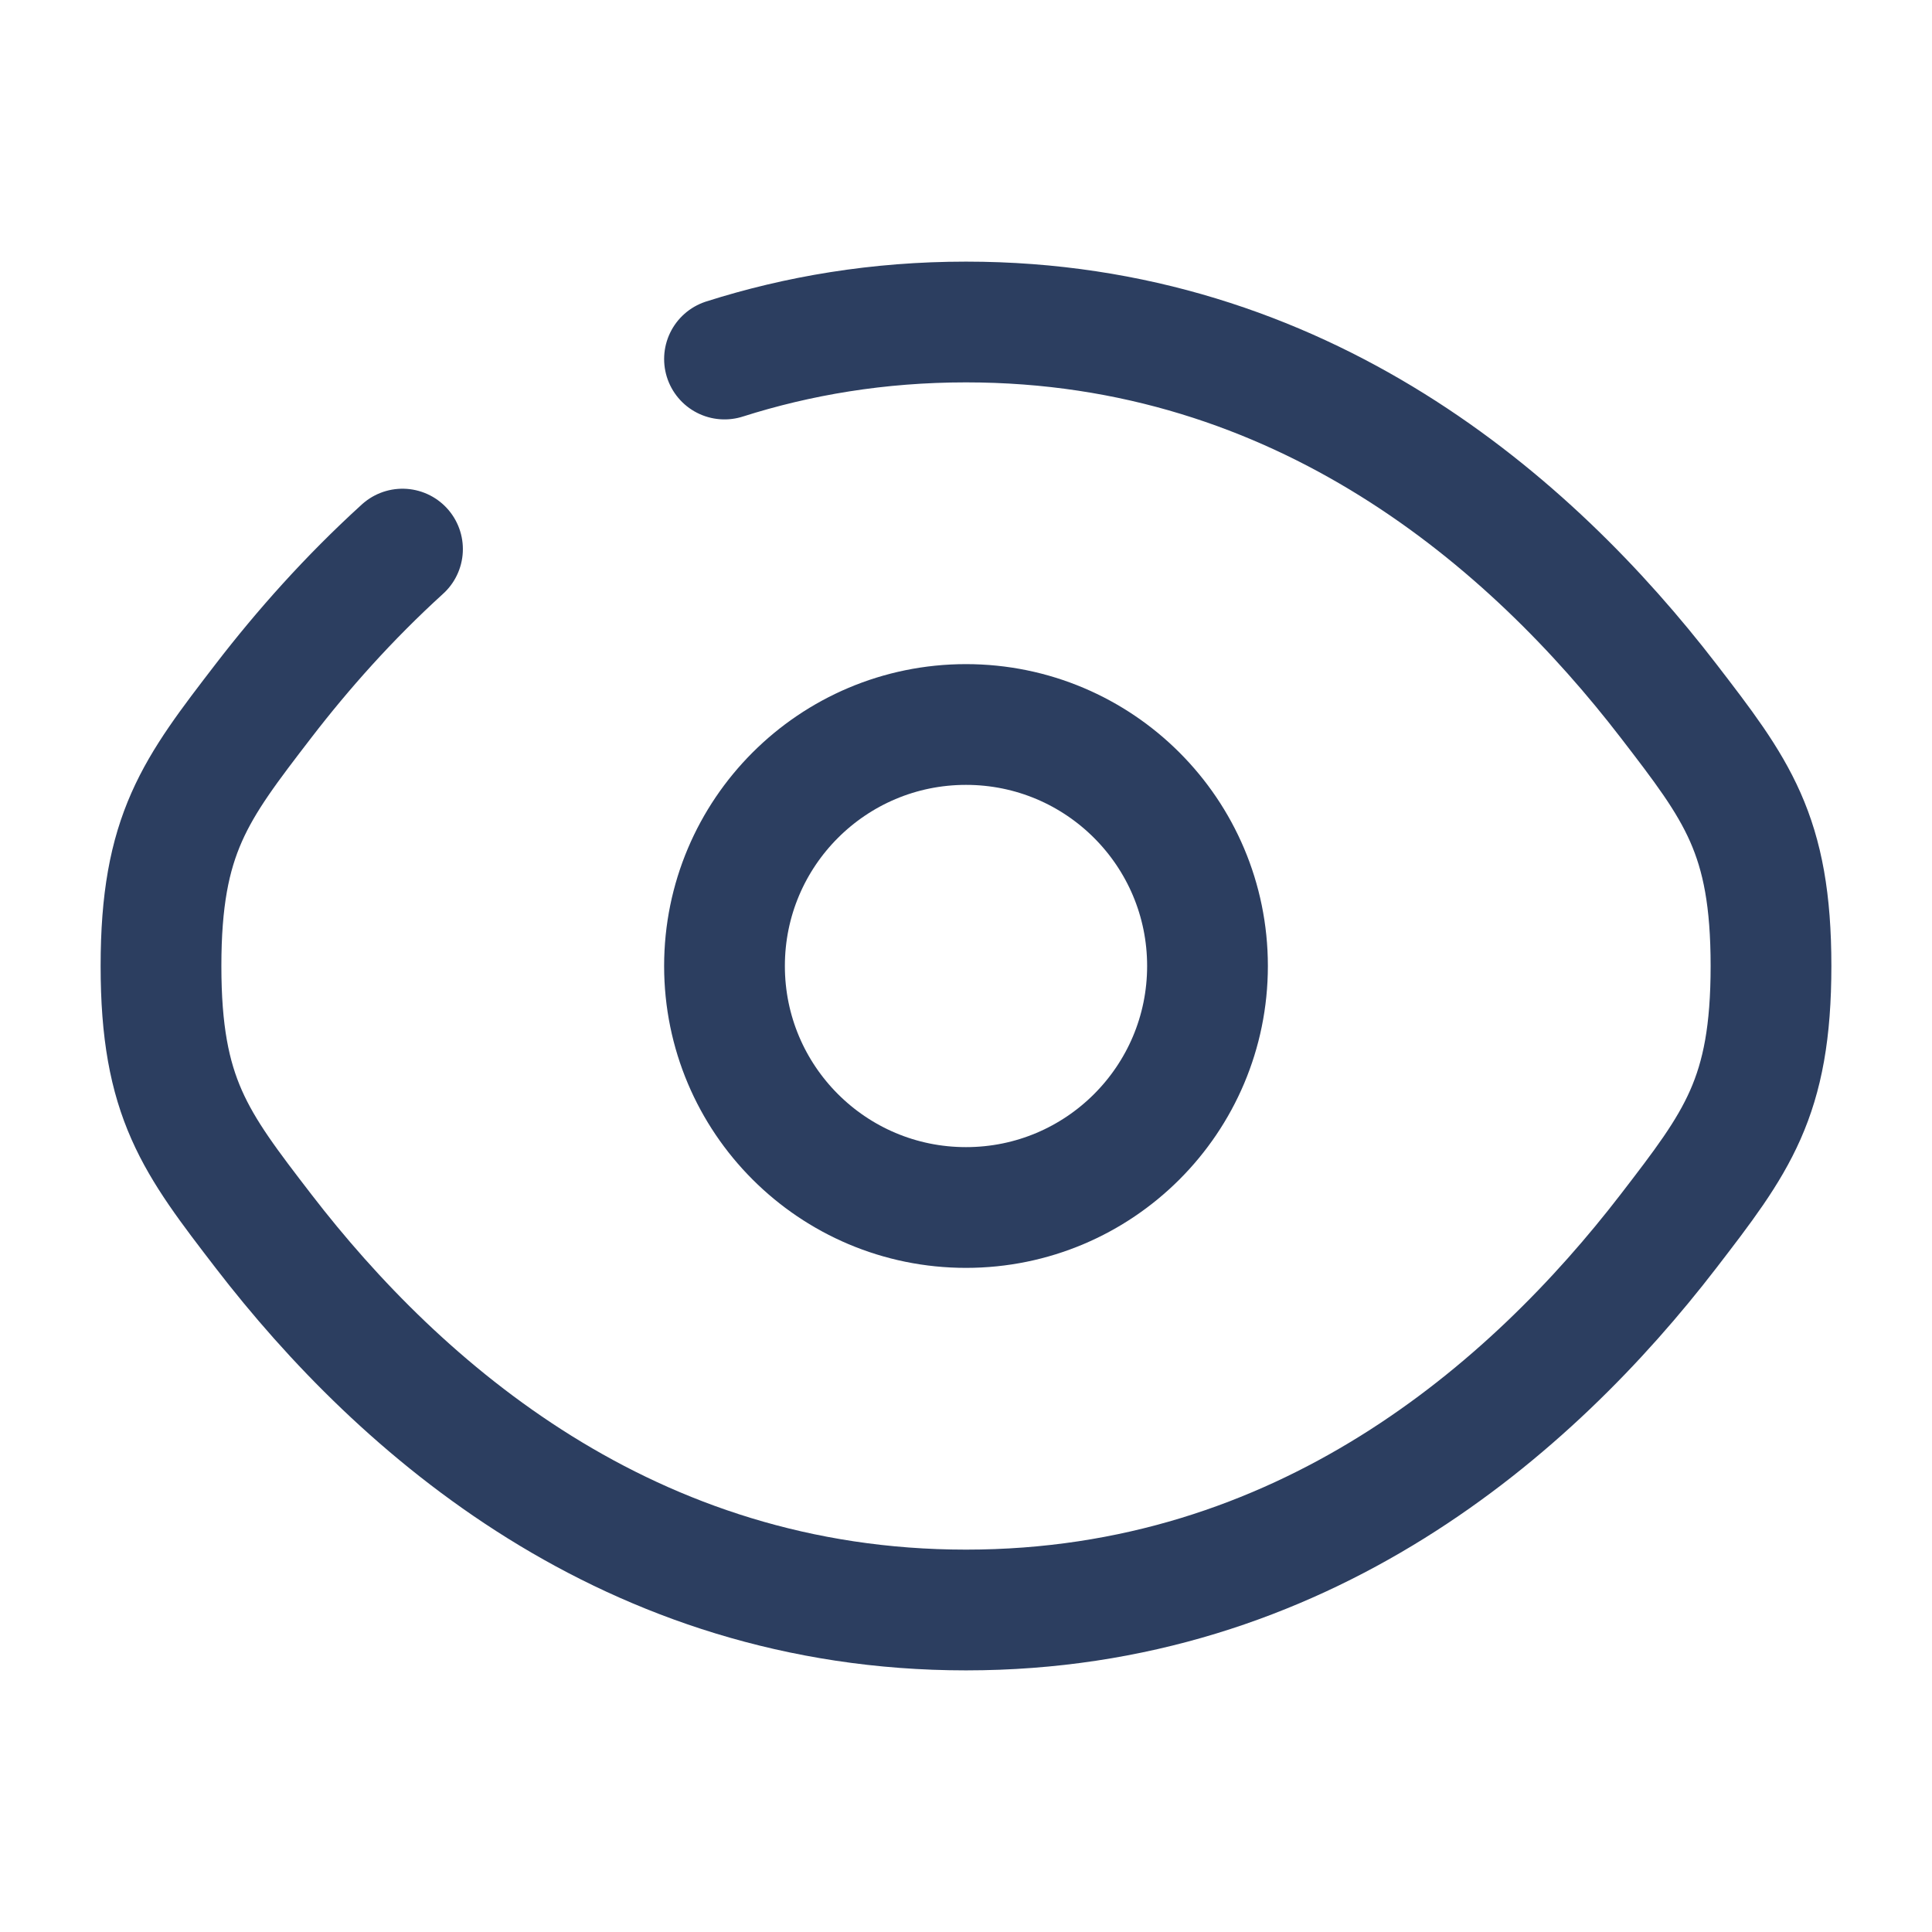
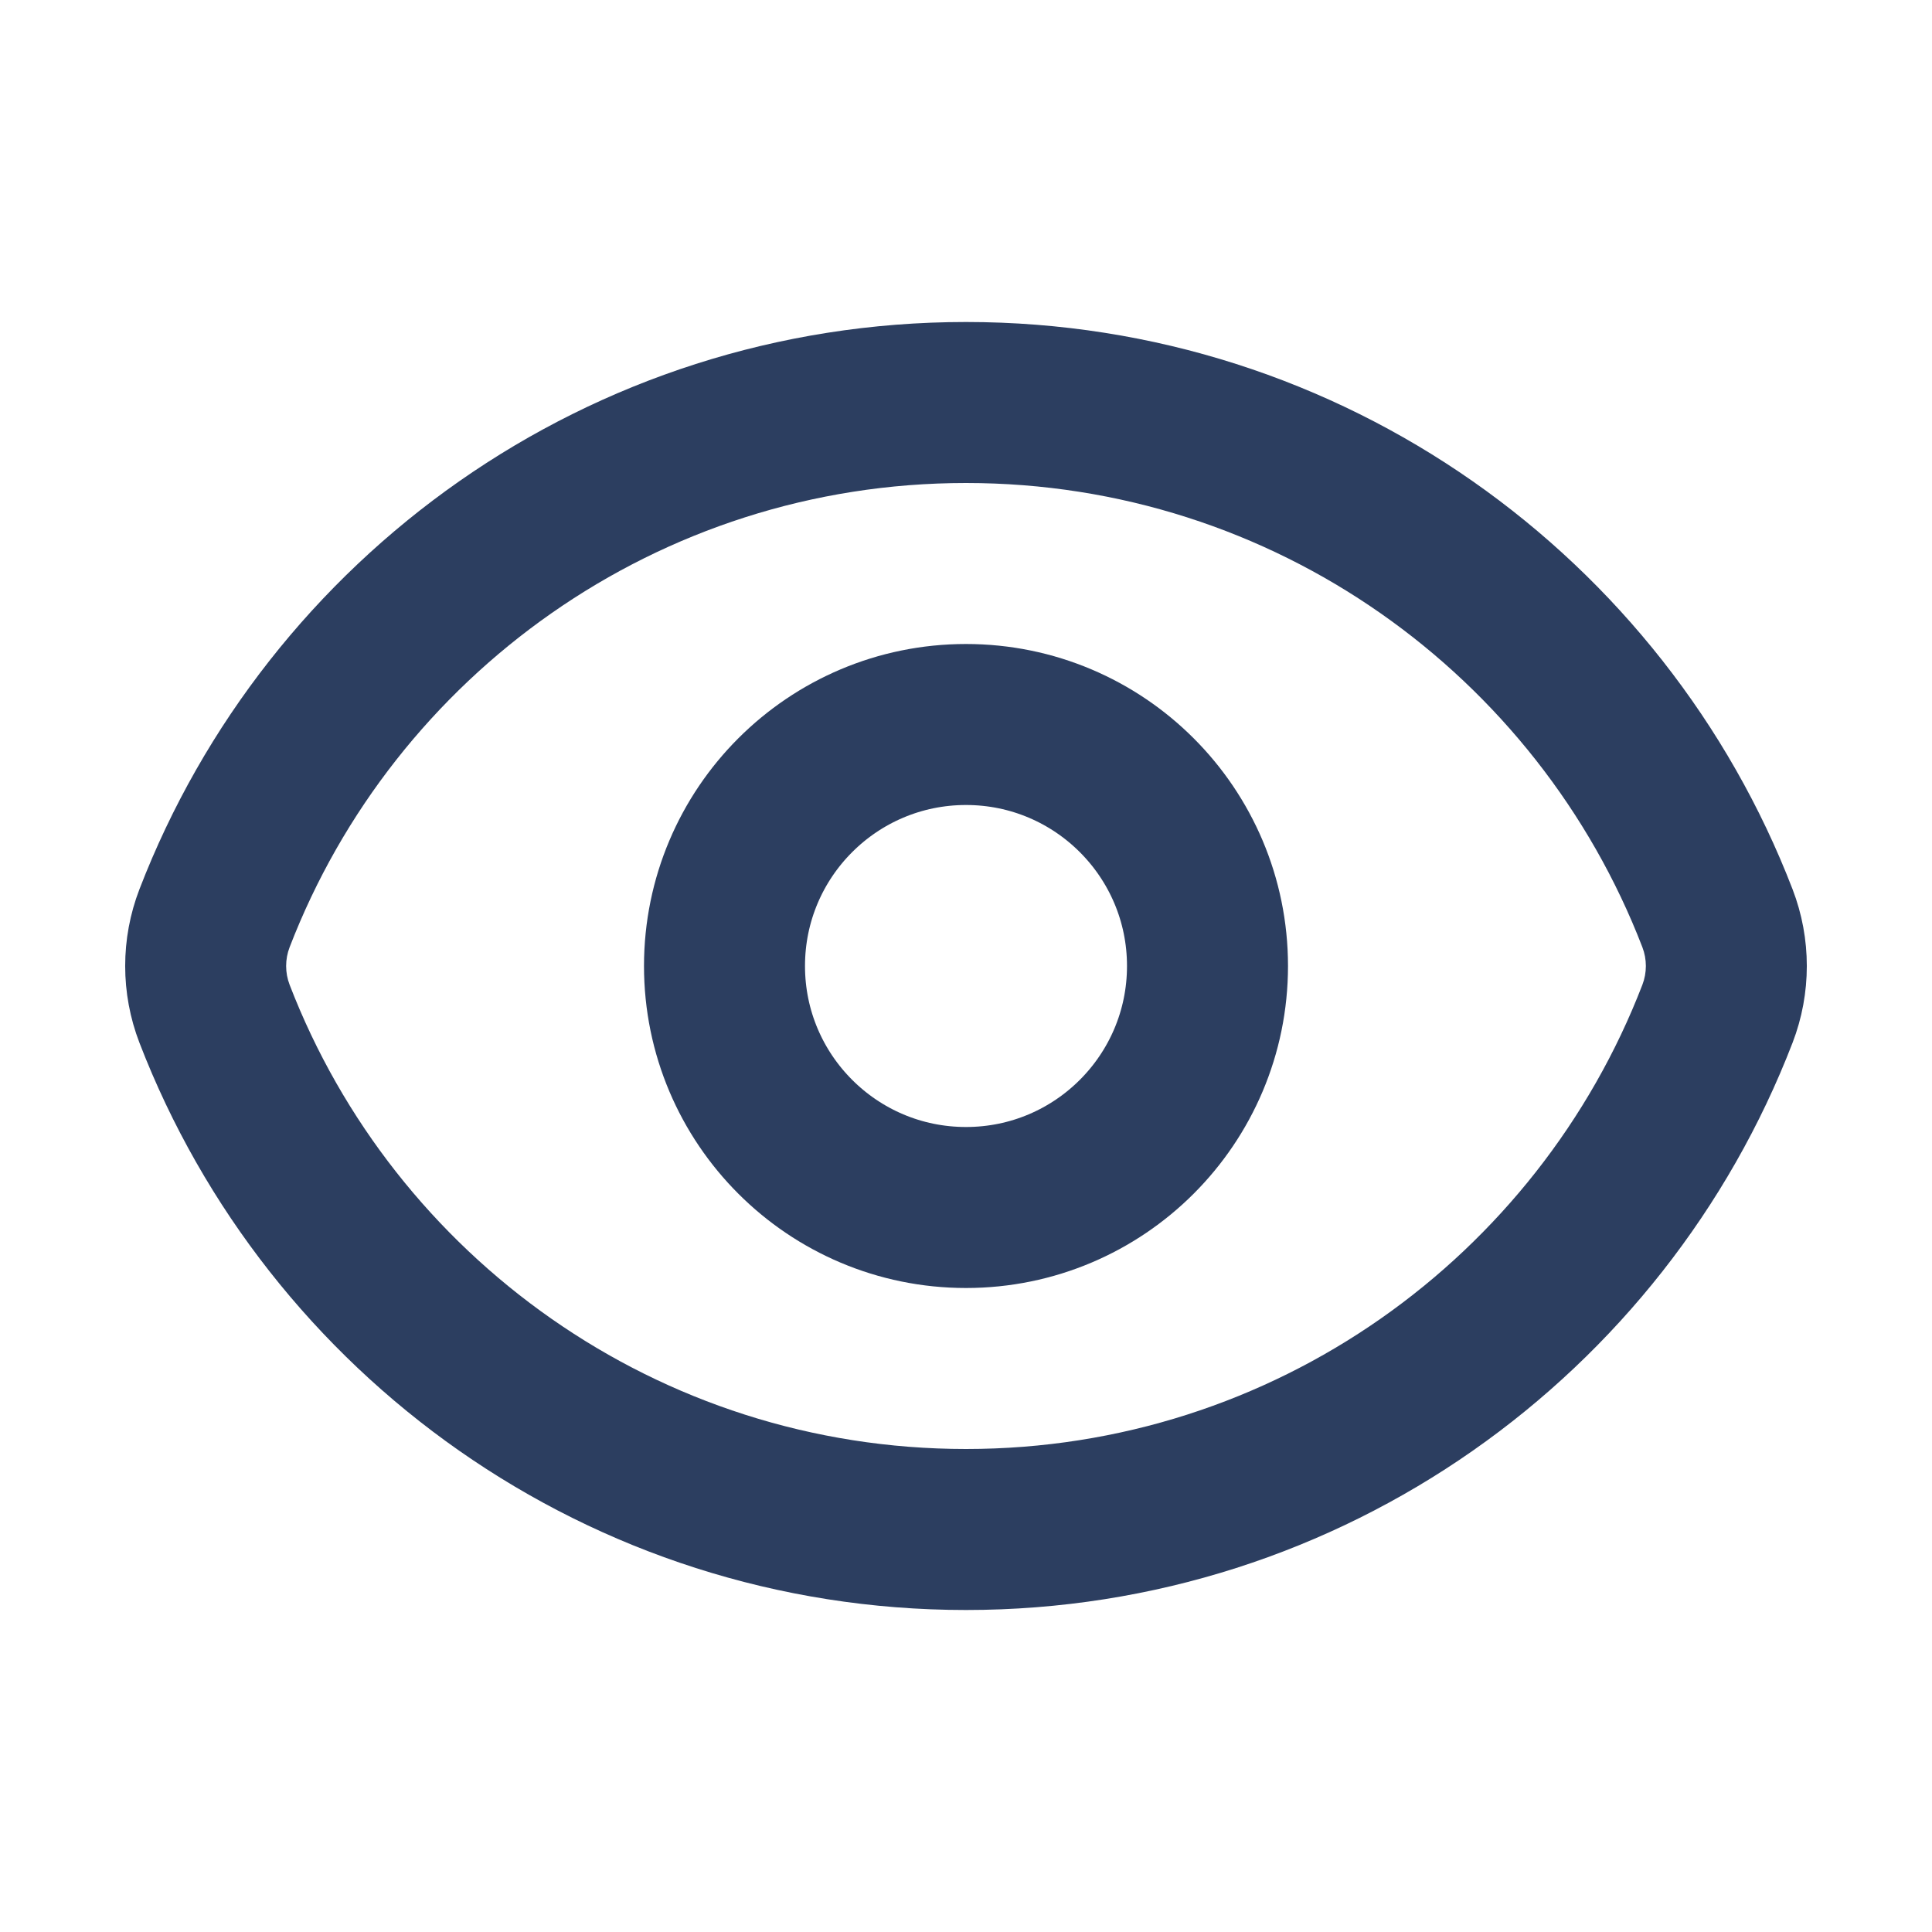
<svg xmlns="http://www.w3.org/2000/svg" width="800px" height="800px" viewBox="0 0 24 24" fill="none">
  <g id="SVGRepo_bgCarrier" stroke-width="0" />
  <g id="SVGRepo_tracerCarrier" stroke-linecap="round" stroke-linejoin="round" />
  <g id="SVGRepo_iconCarrier">
-     <path d="M9 4.46C9.912 4.17 10.91 4 12 4C16.182 4 19.028 6.5 20.725 8.704C21.575 9.809 22 10.361 22 12C22 13.639 21.575 14.191 20.725 15.296C19.028 17.5 16.182 20 12 20C7.818 20 4.972 17.5 3.275 15.296C2.425 14.191 2 13.639 2 12C2 10.361 2.425 9.809 3.275 8.704C3.756 8.079 4.33 7.43 5 6.821" stroke="#2c3e60" stroke-width="1.5" stroke-linecap="round" />
-     <path d="M15 12C15 13.657 13.657 15 12 15C10.343 15 9 13.657 9 12C9 10.343 10.343 9 12 9C13.657 9 15 10.343 15 12Z" stroke="#2c3e60" stroke-width="1.5" />
+     <path d="M21.335 11.407L22.268 11.047L21.335 11.407ZM21.335 12.593L20.402 12.234L21.335 12.593ZM2.665 11.407L1.732 11.047L2.665 11.407ZM2.665 12.593L1.732 12.953L2.665 12.593ZM3.598 11.766C4.898 8.392 8.171 6 12 6V4C7.316 4 3.319 6.927 1.732 11.047L3.598 11.766ZM12 6C15.829 6 19.102 8.392 20.402 11.766L22.268 11.047C20.681 6.927 16.683 4 12 4V6ZM20.402 12.234C19.102 15.608 15.829 18 12 18V20C16.683 20 20.681 17.073 22.268 12.953L20.402 12.234ZM12 18C8.171 18 4.898 15.608 3.598 12.234L1.732 12.953C3.319 17.073 7.316 20 12 20V18ZM20.402 11.766C20.46 11.916 20.46 12.084 20.402 12.234L22.268 12.953C22.504 12.34 22.504 11.66 22.268 11.047L20.402 11.766ZM1.732 11.047C1.496 11.66 1.496 12.34 1.732 12.953L3.598 12.234C3.54 12.084 3.54 11.916 3.598 11.766L1.732 11.047Z" fill="#2c3e60" />
+     <circle cx="12" cy="12" r="3" stroke="#2c3e60" stroke-width="2" stroke-linecap="round" stroke-linejoin="round" />
  </g>
</svg>
